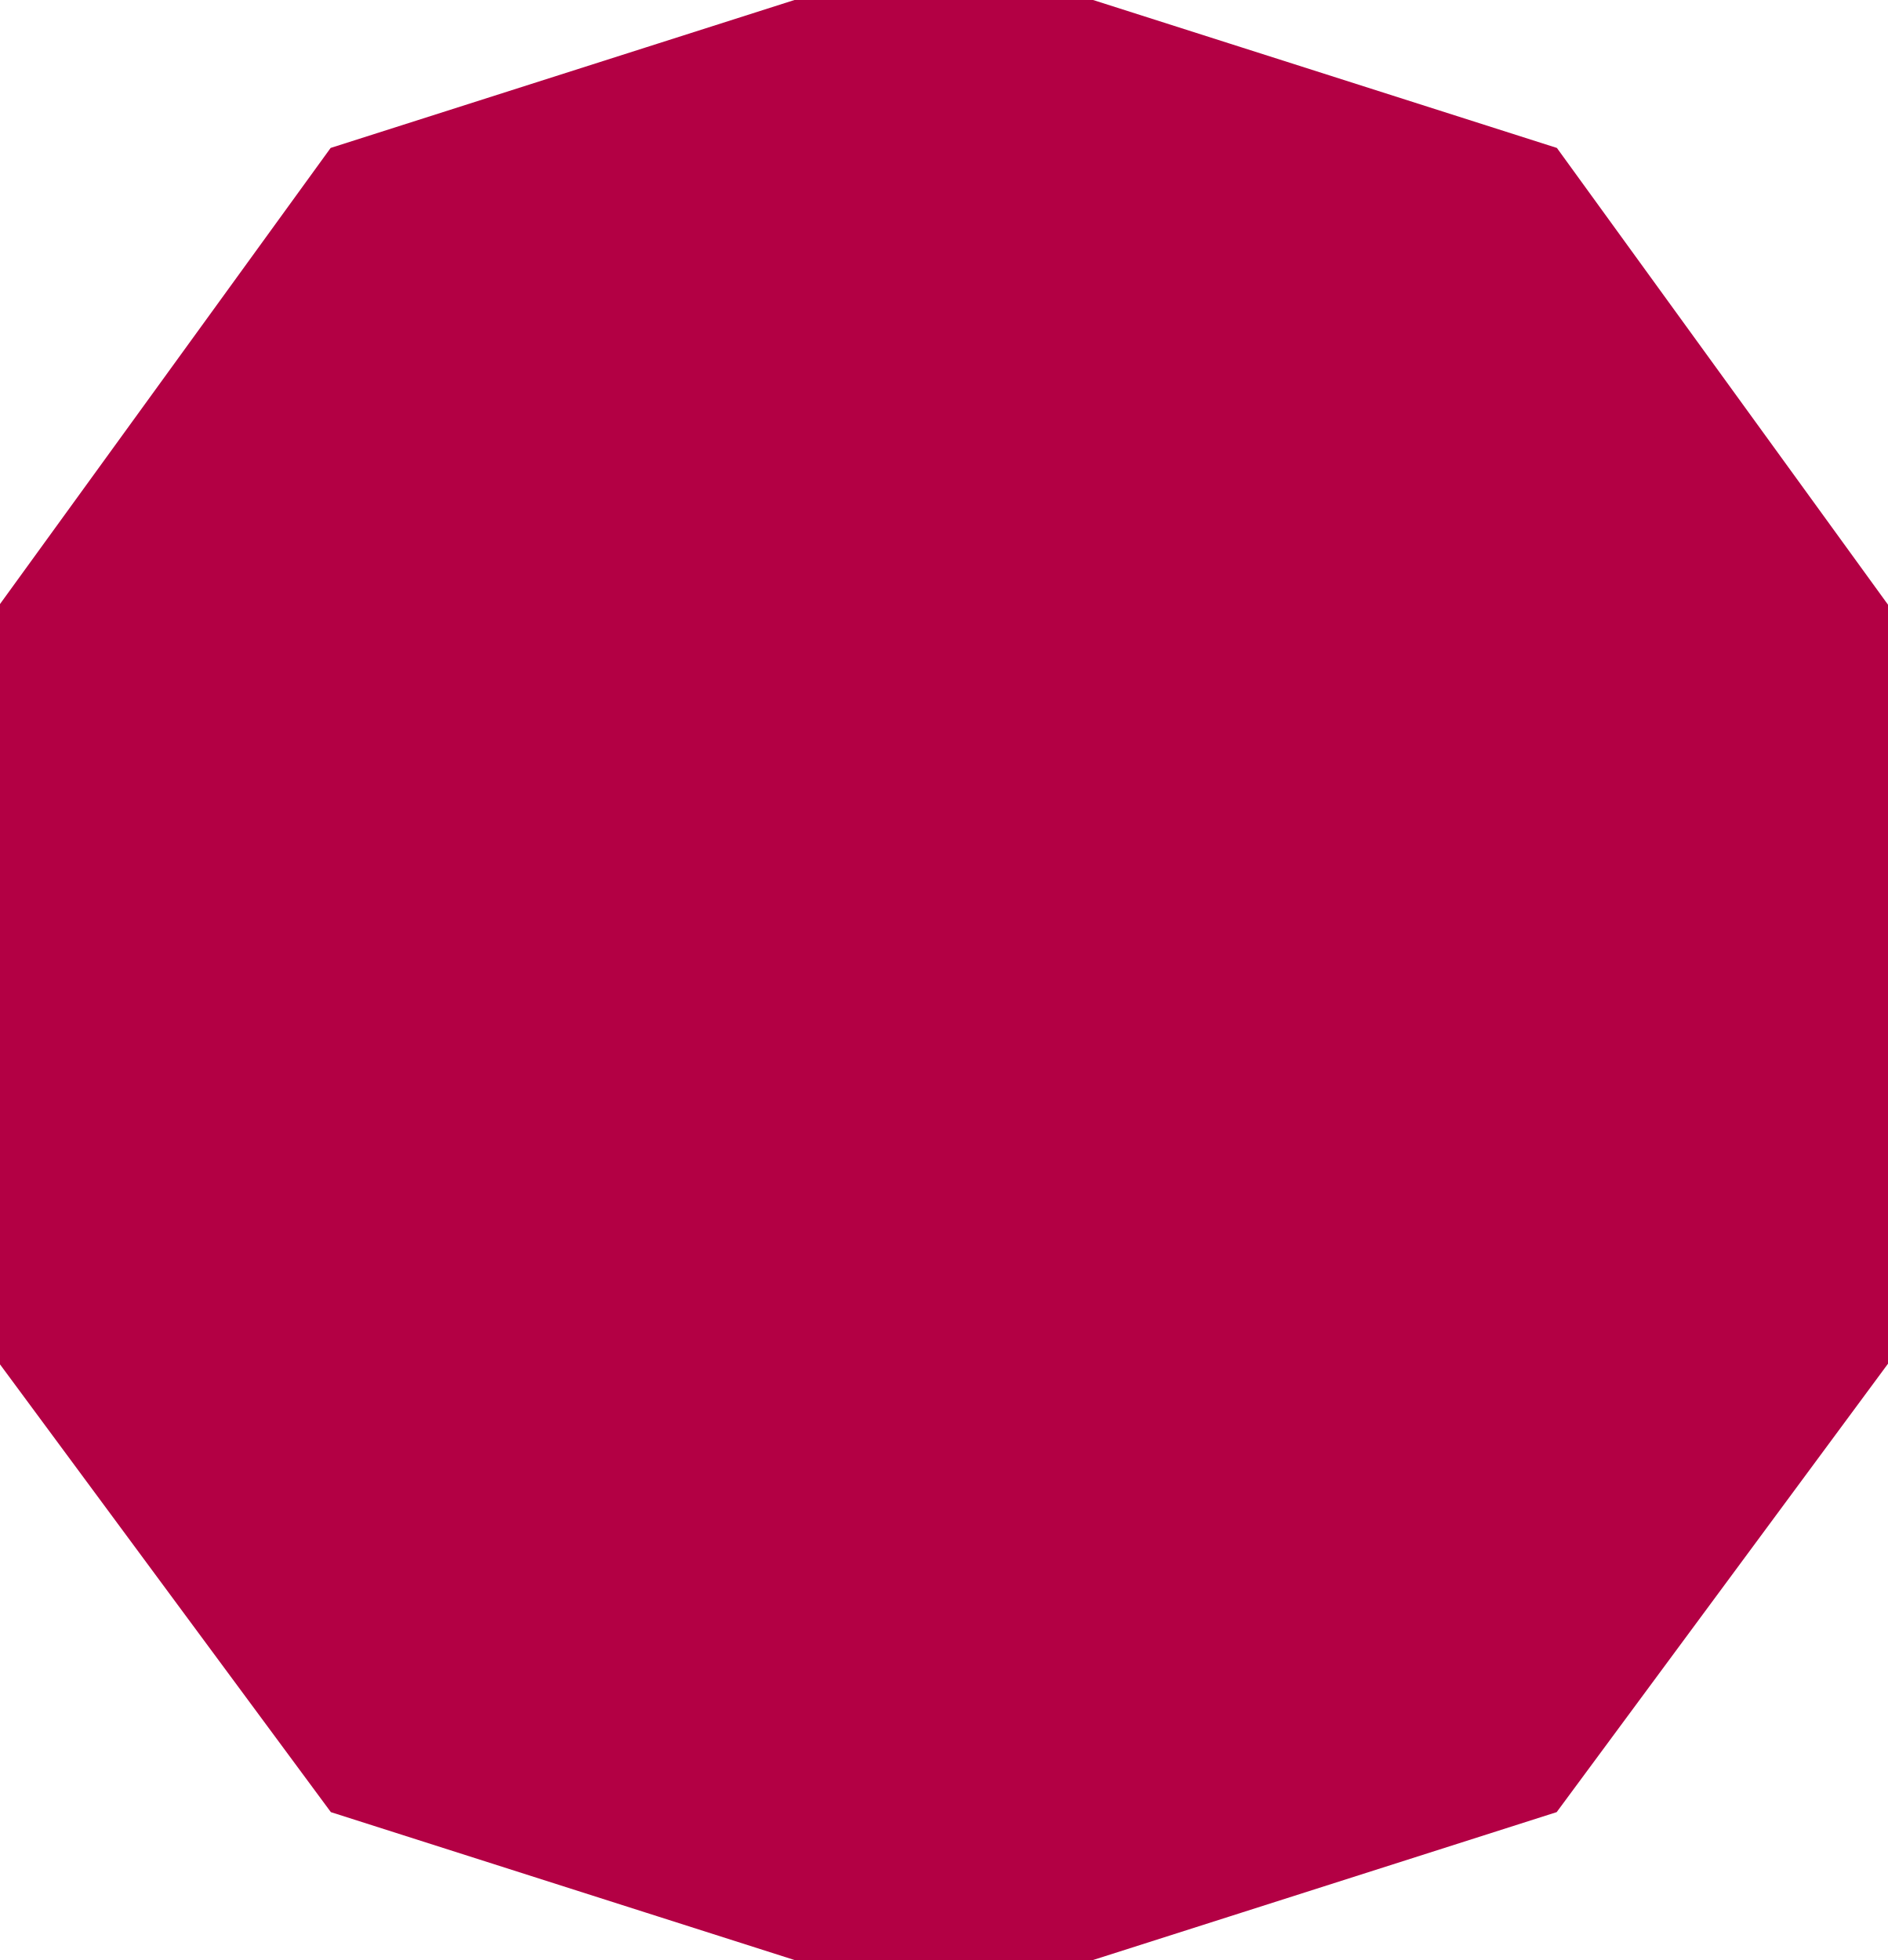
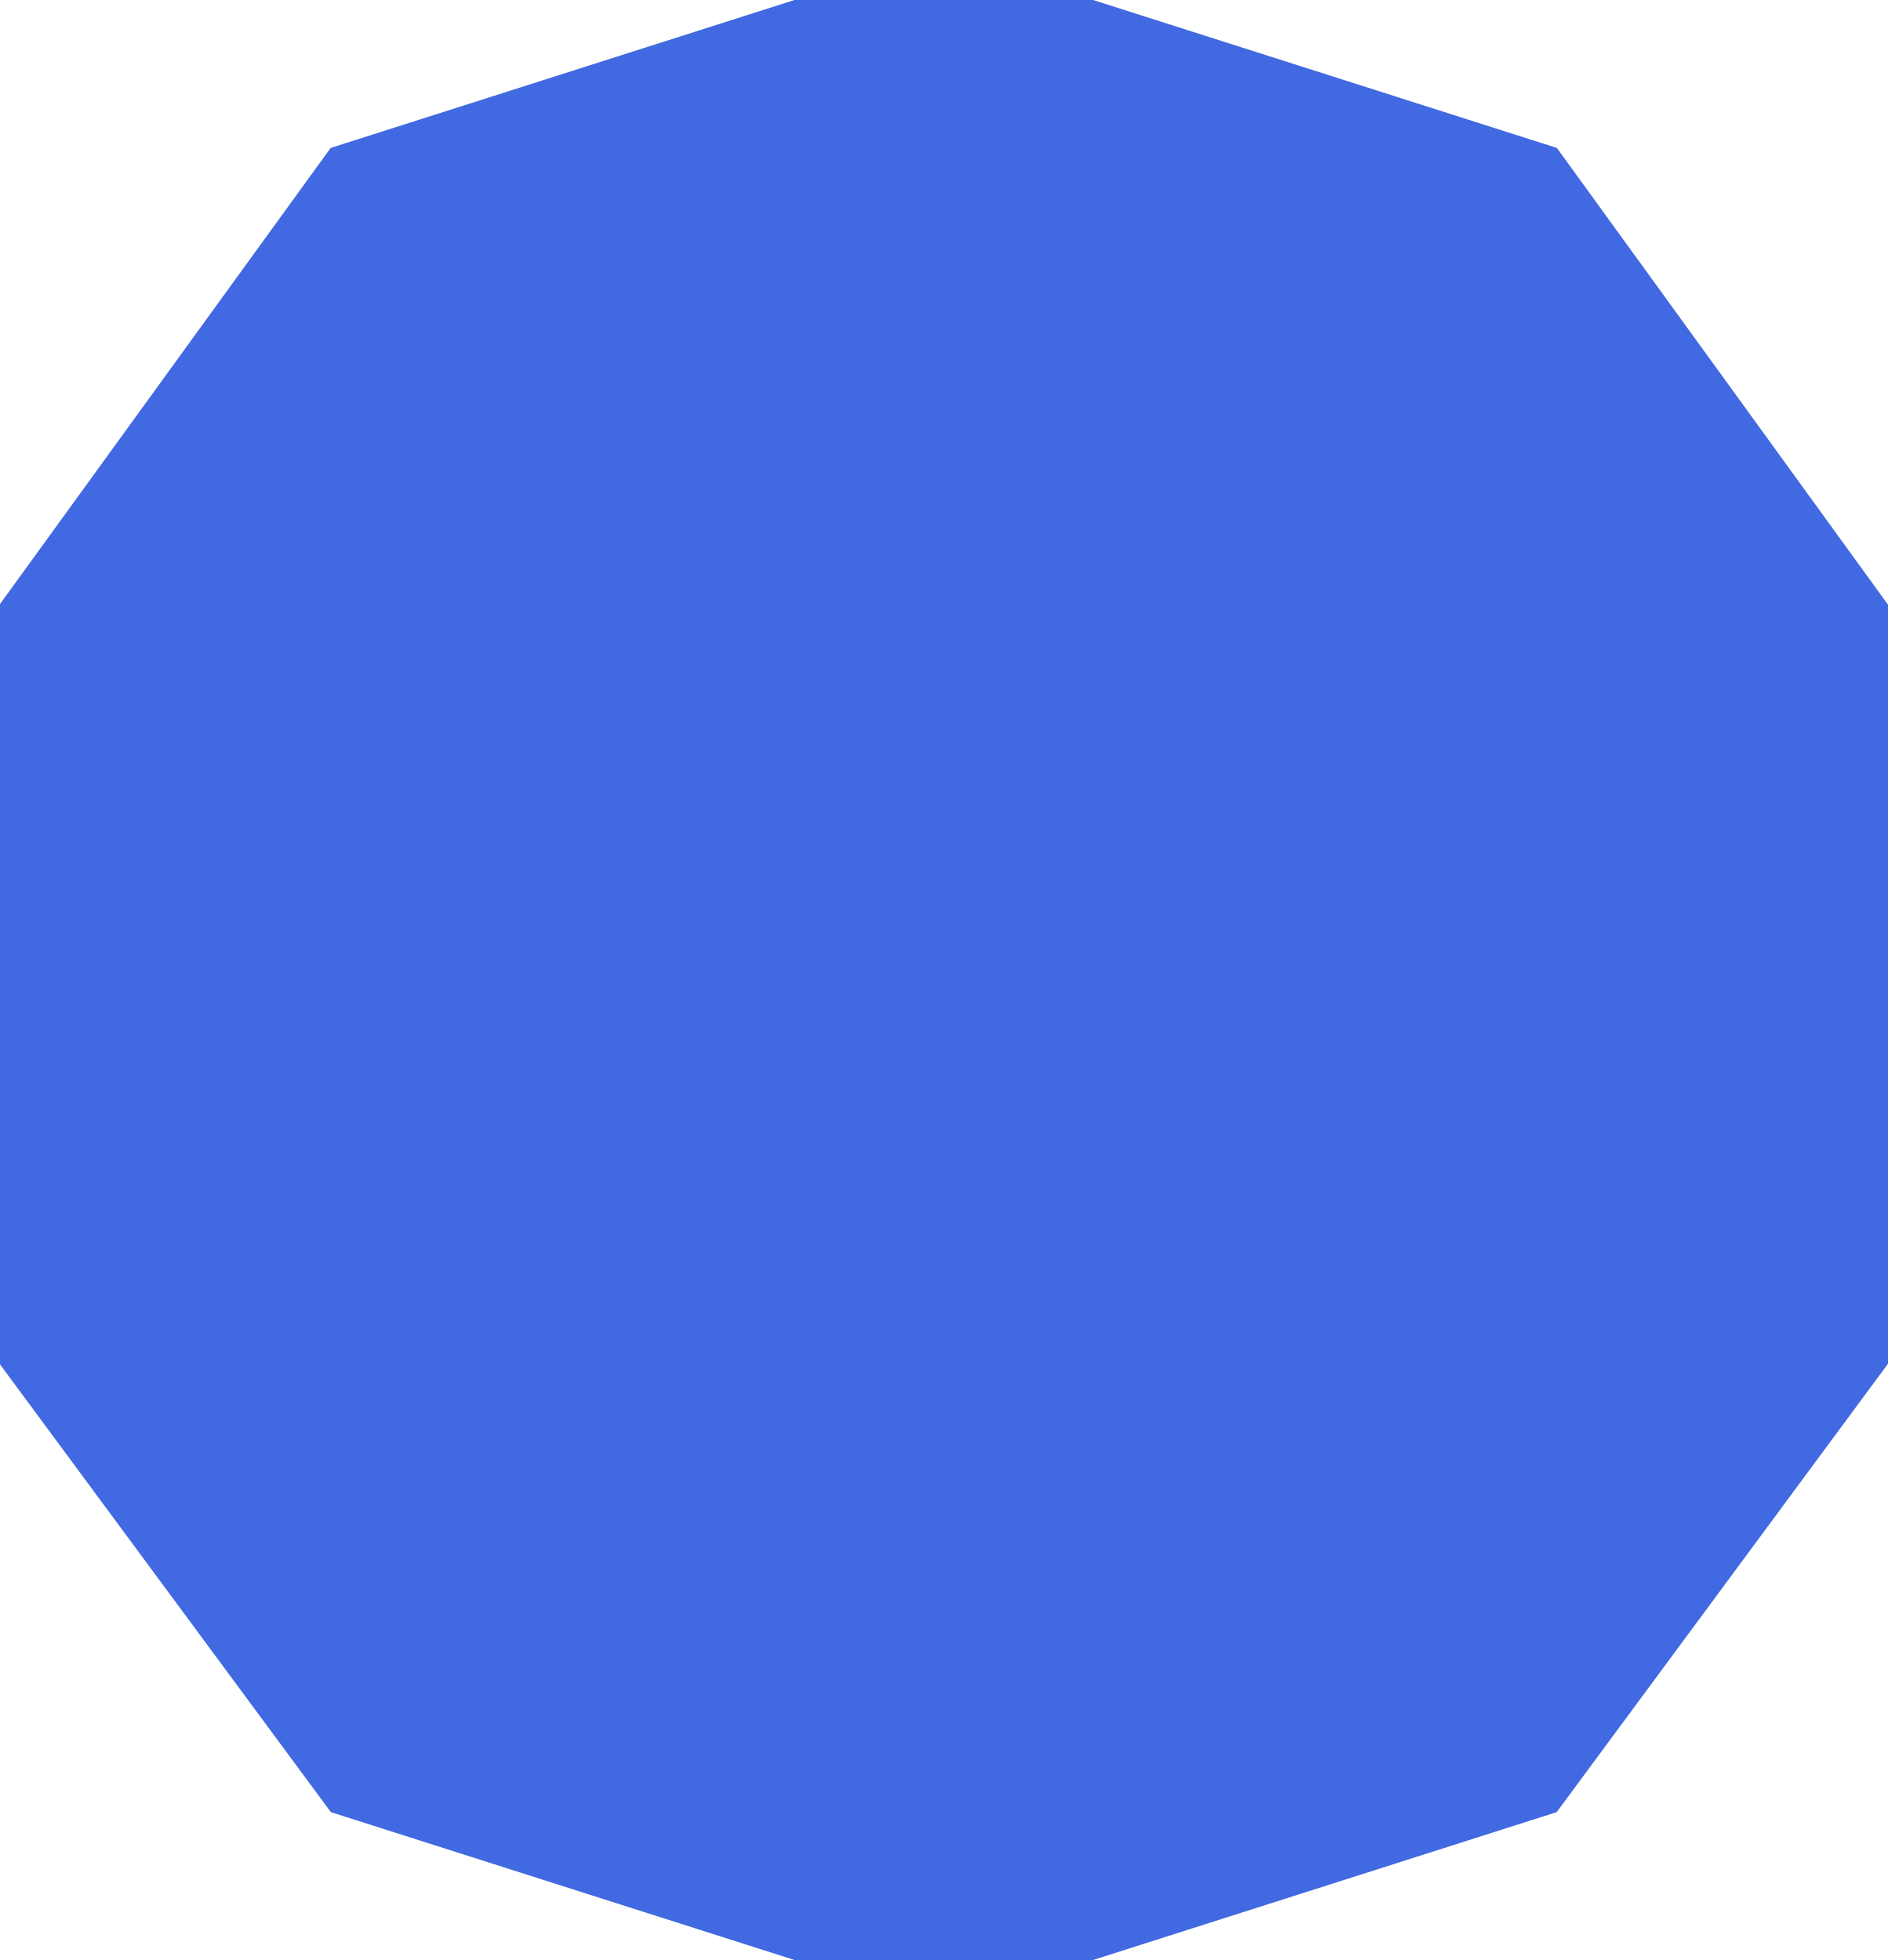
<svg xmlns="http://www.w3.org/2000/svg" aria-label="D12" class="die-icon d12" role="img" viewBox="0 0 26 27">
-   <path class="shape" d="M4.94 2.571L0 9.386V17.743L4.94 24.429L13 27L21.06 24.429L26 17.743V9.386L21.06 2.571L13 0L4.94 2.571Z" fill="#B30044" stroke="#B30044" stroke-width="1.25px" />
+   <path class="shape" d="M4.94 2.571L0 9.386V17.743L4.94 24.429L13 27L21.06 24.429L26 17.743V9.386L21.06 2.571L13 0L4.94 2.571Z" fill="#4169E1" stroke="#4169E1" stroke-width="1.25px" />
</svg>
